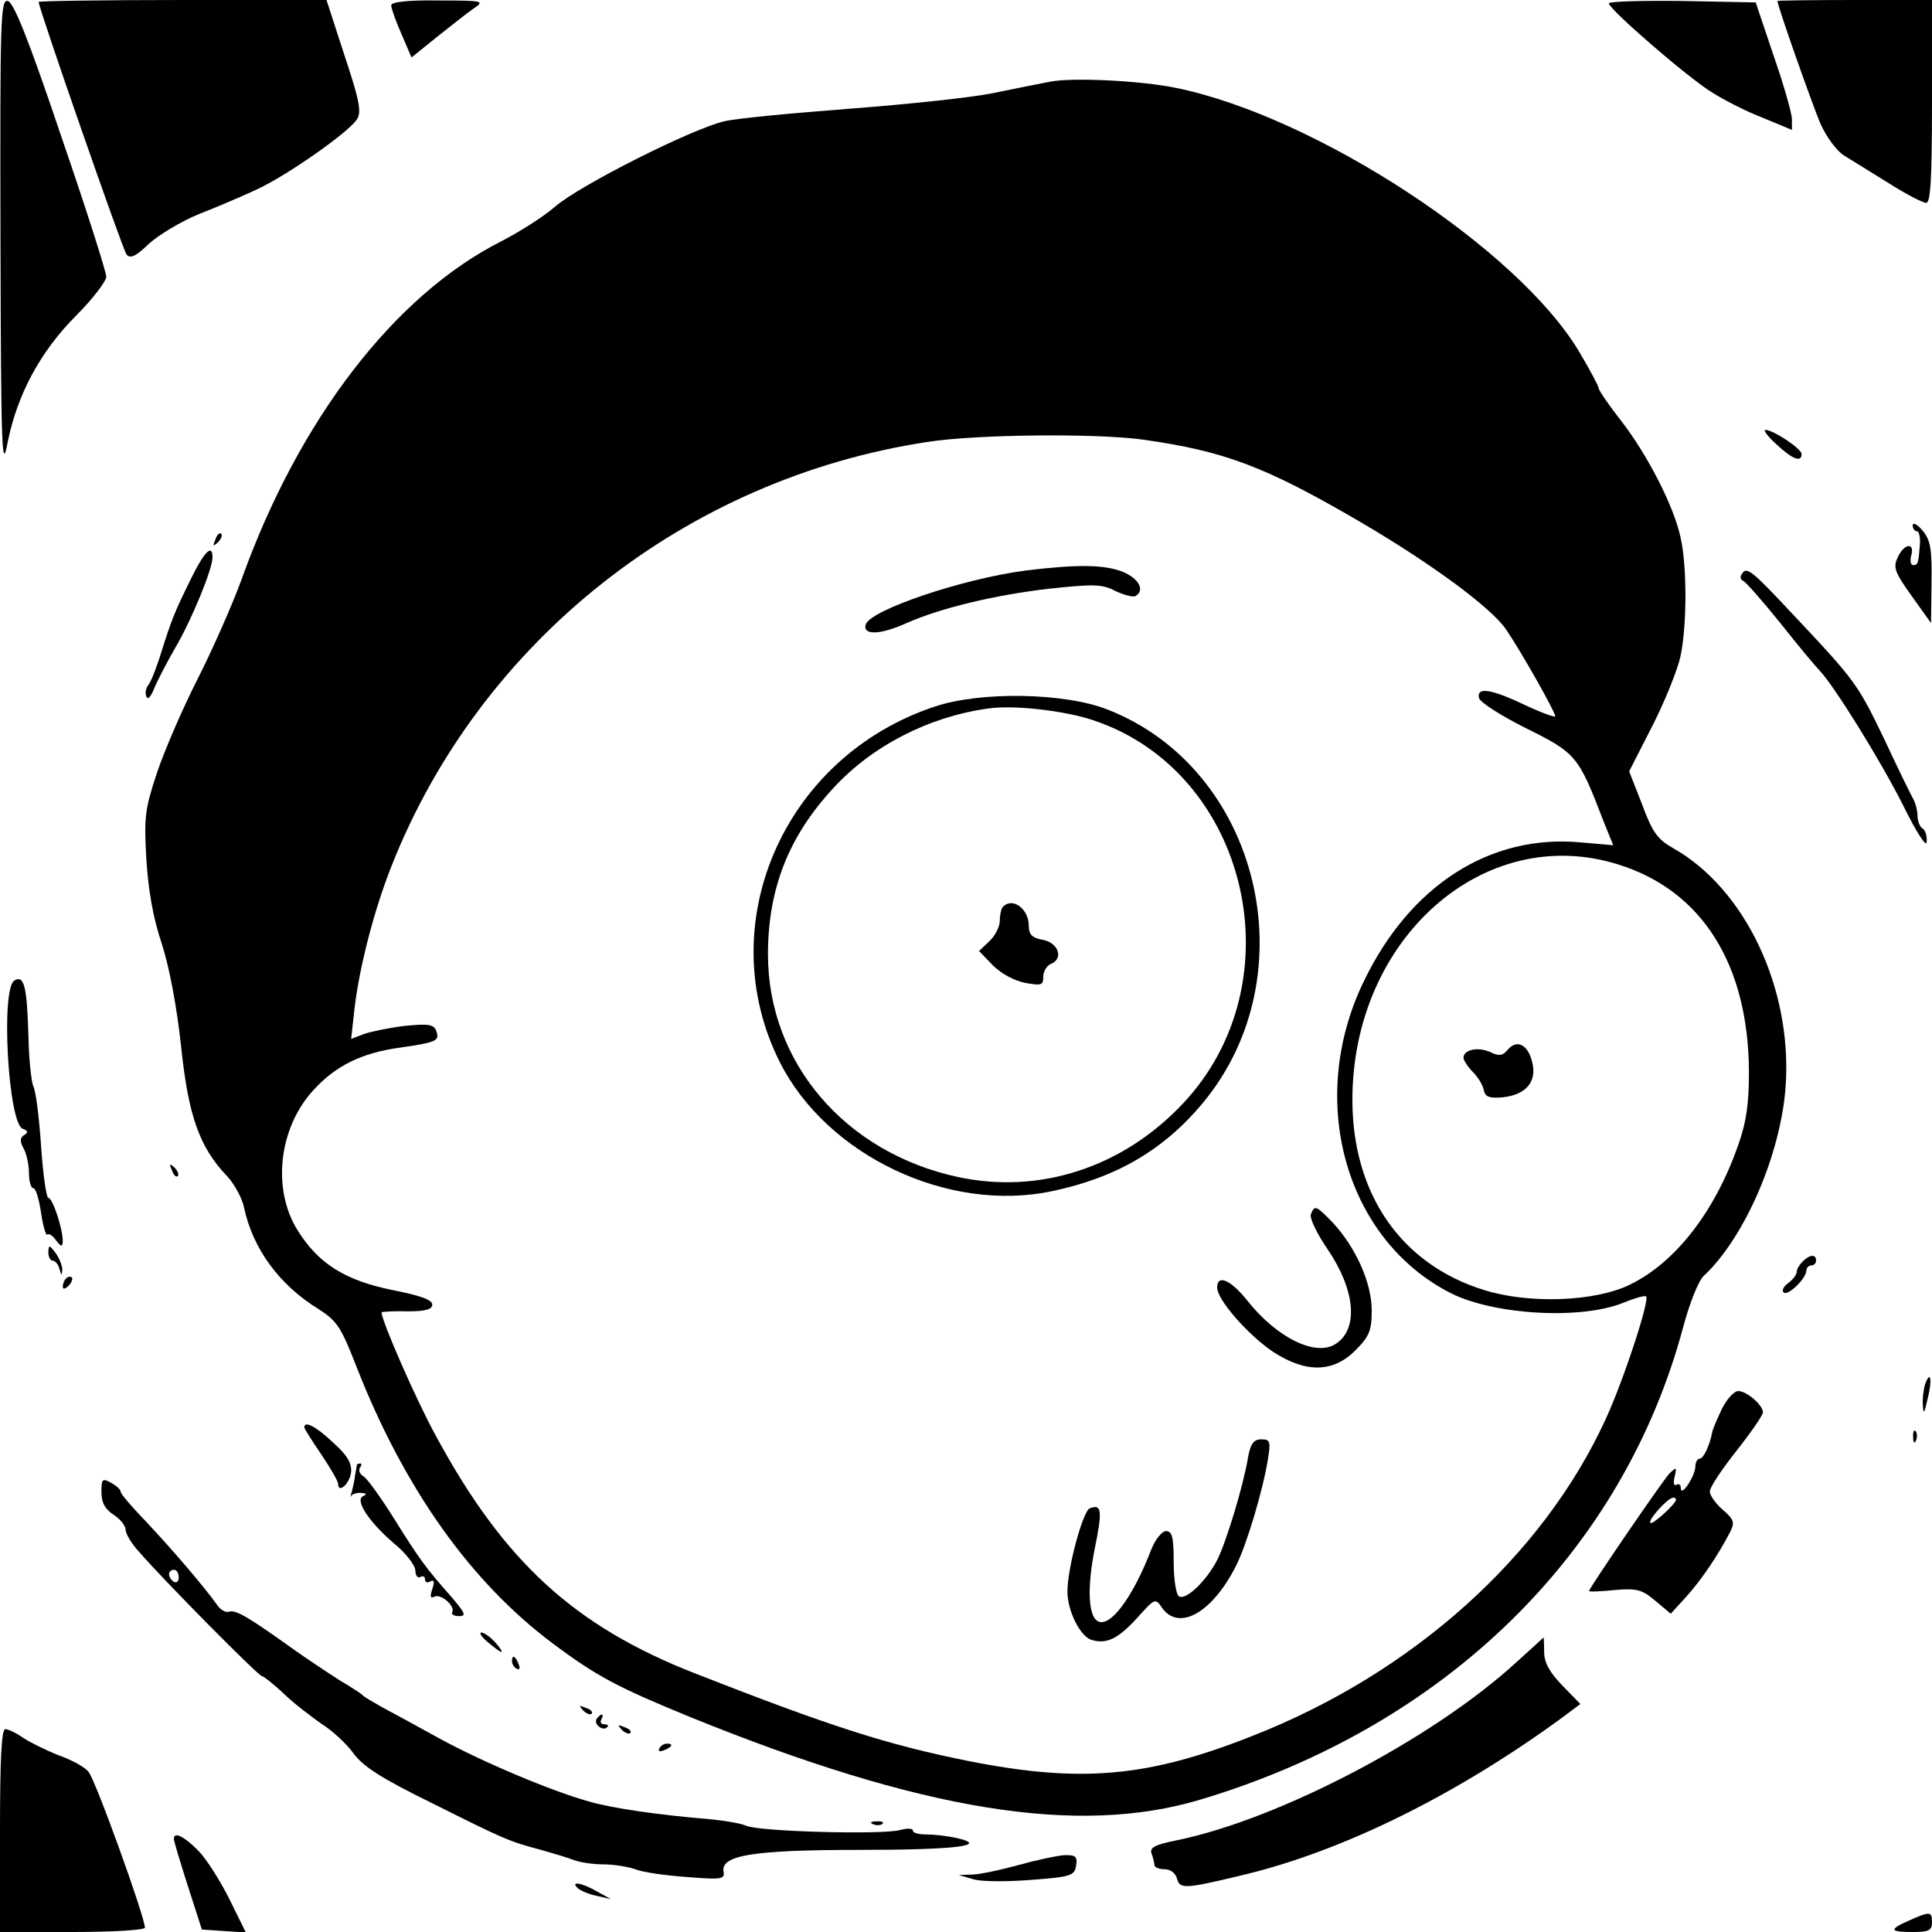
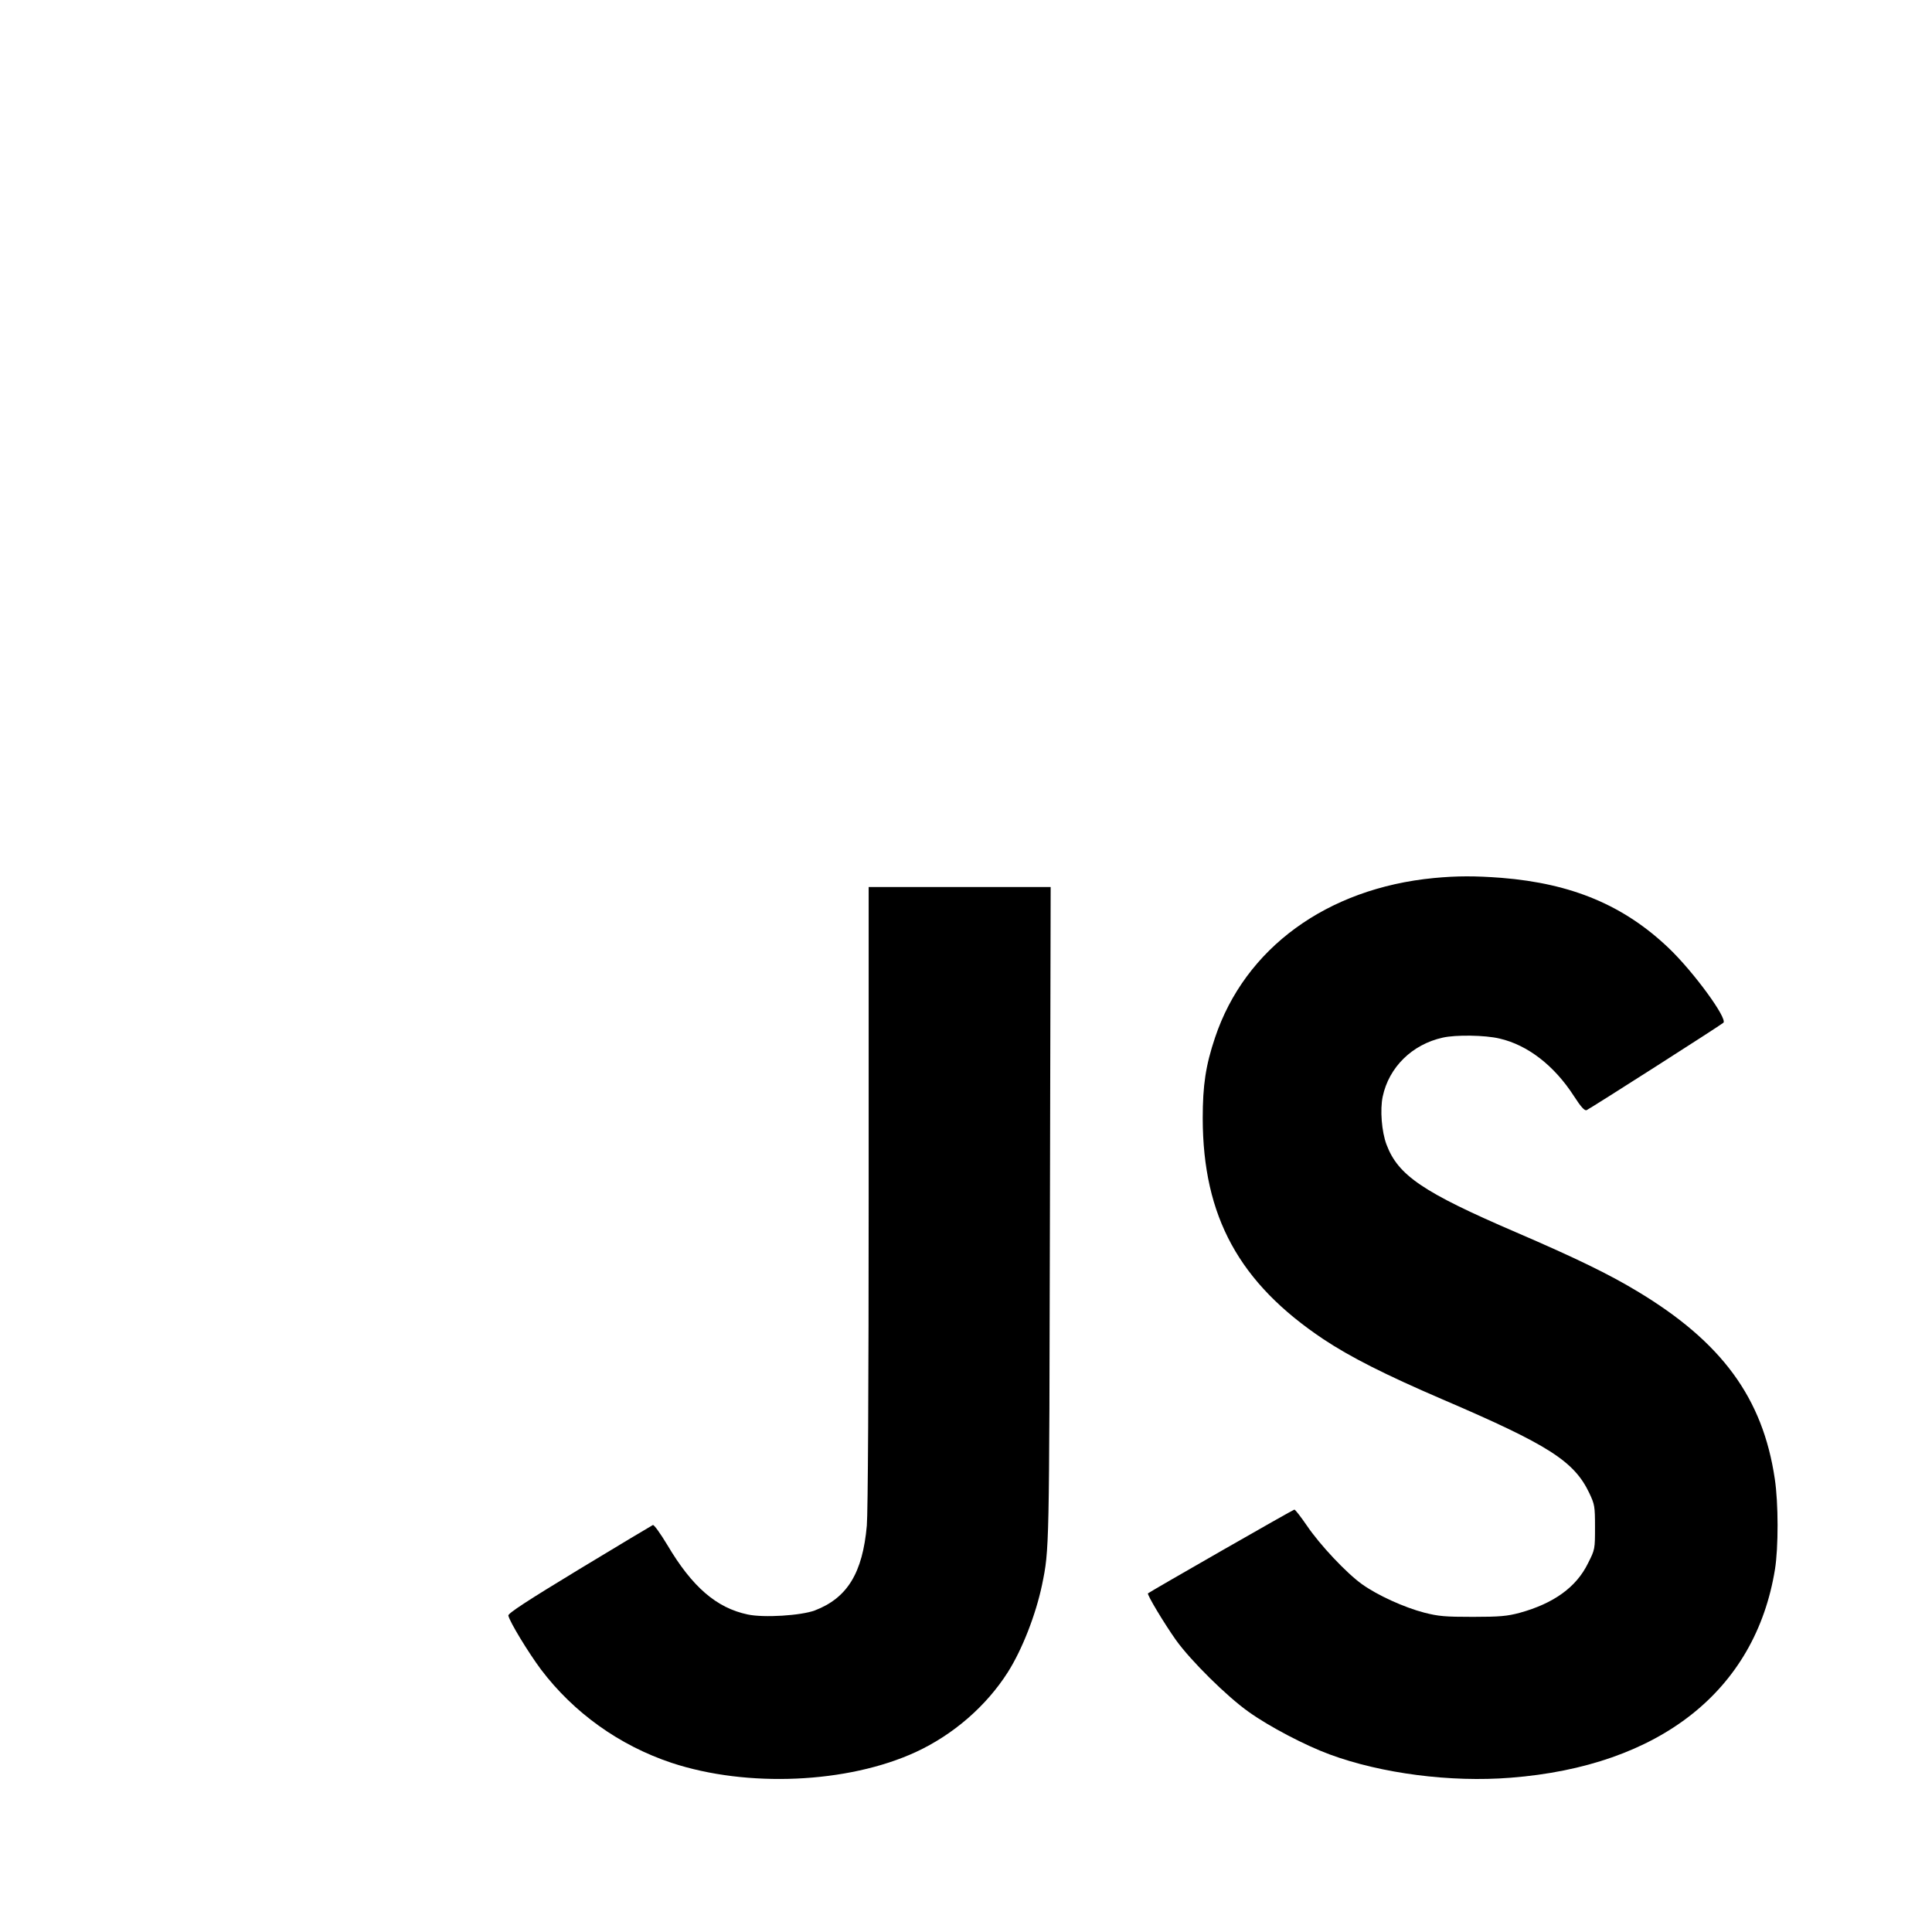
- <svg xmlns="http://www.w3.org/2000/svg" version="1.0" width="400pt" height="400pt" viewBox="0 0 400 400" preserveAspectRatio="xMidYMid meet">
-   <g transform="translate(0,400) scale(0.1,-0.1)" fill="#000000" stroke="none">
-     <path d="M1 3508 c1 -448 3 -487 15 -423 20 99 68 188 142 262 34 34 62 71 62 80 0 10 -42 142 -94 293 -67 199 -98 276 -110 278 -15 3 -16 -36 -15 -490z" />
-     <path d="M80 3996 c0 -13 174 -513 182 -523 8 -9 19 -4 46 22 21 19 66 46 102 61 36 14 90 37 120 51 62 28 192 119 209 146 10 15 5 40 -26 133 l-37 114 -298 0 c-164 0 -298 -2 -298 -4z" />
-     <path d="M810 3989 c0 -6 9 -32 21 -59 l21 -49 52 42 c29 23 63 50 76 59 24 16 22 17 -72 17 -63 1 -98 -3 -98 -10z" />
-     <path d="M3331 3993 c1 -13 164 -154 213 -184 25 -16 72 -40 106 -53 l60 -25 0 22 c0 12 -17 72 -38 132 l-37 110 -152 3 c-84 1 -153 -1 -152 -5z" />
-     <path d="M3680 3998 c0 -10 72 -214 89 -254 12 -27 33 -56 49 -66 15 -9 56 -35 92 -57 36 -23 71 -41 78 -41 9 0 12 49 12 210 l0 210 -160 0 c-88 0 -160 -1 -160 -2z" />
-     <path d="M2175 3831 c-22 -4 -76 -15 -120 -24 -44 -9 -177 -23 -295 -32 -118 -9 -235 -20 -260 -26 -66 -15 -299 -132 -351 -177 -24 -21 -75 -53 -112 -72 -221 -112 -419 -370 -537 -700 -19 -52 -60 -145 -91 -206 -31 -61 -69 -149 -84 -194 -25 -75 -27 -92 -22 -179 4 -64 14 -122 32 -175 16 -50 31 -130 40 -213 15 -144 38 -208 95 -268 15 -16 31 -45 35 -64 18 -86 73 -161 154 -211 39 -25 47 -37 80 -122 99 -252 237 -445 406 -571 91 -68 133 -90 284 -152 478 -194 802 -247 1056 -171 508 152 875 511 1000 979 13 49 32 96 42 105 85 79 160 252 170 393 14 203 -84 409 -233 493 -32 18 -43 33 -64 90 l-27 69 48 94 c26 51 52 116 58 143 14 64 14 191 0 249 -14 64 -68 169 -122 239 -26 33 -47 64 -47 68 0 4 -18 38 -40 75 -127 214 -546 488 -835 547 -72 15 -214 22 -260 13z m190 -741 c171 -24 255 -56 452 -171 150 -88 271 -178 301 -222 32 -47 102 -171 102 -180 0 -3 -28 7 -62 23 -71 34 -101 38 -96 15 2 -9 46 -37 98 -63 103 -51 108 -57 159 -190 l21 -52 -68 6 c-186 17 -352 -88 -448 -287 -120 -246 -39 -536 181 -647 91 -45 272 -55 359 -18 22 9 41 14 44 12 8 -8 -47 -175 -84 -255 -130 -283 -399 -525 -731 -655 -217 -86 -355 -98 -588 -52 -169 34 -284 71 -565 181 -251 98 -397 232 -538 493 -40 73 -112 237 -112 255 0 1 24 3 53 2 38 0 52 4 52 14 0 10 -26 19 -82 30 -99 20 -154 55 -197 124 -53 85 -39 211 32 289 46 51 100 78 180 89 76 11 83 14 75 35 -5 13 -16 15 -65 10 -33 -4 -71 -12 -85 -17 l-26 -10 7 63 c10 85 40 203 77 296 184 465 609 801 1109 877 103 16 349 18 445 5z m986 -880 c173 -54 269 -207 270 -429 0 -65 -5 -103 -22 -151 -48 -138 -130 -244 -225 -290 -72 -35 -208 -40 -301 -11 -172 53 -273 199 -273 394 0 334 273 575 551 487z" />
-     <path d="M2125 2819 c-132 -17 -327 -83 -333 -113 -5 -22 32 -20 85 4 70 31 182 58 294 71 94 10 111 10 139 -5 18 -8 36 -13 41 -10 20 12 7 36 -26 50 -38 15 -93 16 -200 3z" />
-     <path d="M1935 2537 c-313 -104 -464 -452 -320 -737 98 -193 349 -312 564 -266 133 28 231 86 311 182 221 266 118 692 -197 815 -89 35 -263 38 -358 6z m328 -28 c322 -107 424 -543 185 -795 -124 -131 -295 -187 -464 -151 -234 50 -394 237 -394 461 0 136 43 245 136 345 80 87 197 147 319 164 52 8 158 -4 218 -24z" />
-     <path d="M2077 2123 c-4 -3 -7 -17 -7 -29 0 -13 -10 -32 -22 -43 l-21 -20 29 -30 c17 -17 45 -32 67 -36 33 -6 37 -5 37 13 0 11 7 22 15 26 27 10 18 43 -15 50 -23 4 -30 11 -30 29 0 35 -33 60 -53 40z" />
-     <path d="M2714 1486 c-3 -8 13 -41 35 -73 57 -84 64 -164 17 -195 -41 -28 -123 12 -185 91 -34 42 -61 53 -61 25 0 -25 64 -98 116 -133 68 -44 124 -43 170 3 29 29 34 41 34 83 0 57 -33 130 -80 181 -35 36 -38 38 -46 18z" />
-     <path d="M2584 983 c-10 -60 -45 -175 -64 -213 -23 -44 -65 -84 -79 -75 -6 3 -11 35 -11 71 0 51 -3 64 -16 64 -8 0 -22 -17 -30 -37 -39 -102 -87 -165 -112 -149 -19 12 -21 70 -6 147 17 82 15 96 -10 86 -14 -6 -46 -123 -46 -172 0 -40 26 -92 49 -100 32 -10 56 2 96 46 36 40 37 41 51 20 35 -49 104 -10 153 87 22 43 56 158 66 220 6 38 5 42 -14 42 -15 0 -22 -9 -27 -37z" />
-     <path d="M3121 1826 c-10 -12 -18 -13 -36 -4 -25 11 -55 5 -55 -12 0 -5 9 -19 19 -29 11 -11 21 -27 23 -38 3 -14 11 -17 38 -15 50 5 73 33 62 74 -9 36 -32 47 -51 24z" />
-     <path d="M3678 3080 c33 -31 52 -38 52 -20 0 11 -59 50 -75 50 -5 0 5 -14 23 -30z" />
-     <path d="M3960 2913 c0 -7 4 -13 9 -13 4 0 7 -12 6 -27 -3 -39 -4 -43 -14 -43 -5 0 -7 9 -4 20 8 28 -15 25 -28 -4 -10 -21 -6 -31 29 -80 l40 -56 1 84 c1 70 -2 87 -18 107 -11 13 -20 18 -21 12z" />
-     <path d="M446 2883 c-6 -14 -5 -15 5 -6 7 7 10 15 7 18 -3 3 -9 -2 -12 -12z" />
-     <path d="M396 2803 c-35 -71 -40 -84 -62 -153 -9 -30 -21 -60 -26 -67 -6 -7 -8 -18 -5 -25 3 -8 9 -1 16 16 6 15 26 54 44 85 34 58 77 163 77 187 0 29 -17 12 -44 -43z" />
-     <path d="M3606 2811 c-4 -5 -2 -11 2 -13 5 -1 40 -41 78 -88 37 -47 74 -91 81 -98 30 -31 126 -186 172 -277 29 -59 50 -91 50 -78 1 12 -3 25 -9 28 -5 3 -10 15 -10 26 0 10 -4 27 -10 37 -5 9 -32 64 -59 122 -55 114 -59 120 -189 258 -87 93 -96 100 -106 83z" />
-     <path d="M30 1970 c-29 -16 -13 -296 17 -307 11 -4 12 -8 3 -13 -9 -6 -9 -13 -1 -28 6 -11 11 -34 11 -51 0 -17 4 -31 9 -31 5 0 12 -23 16 -51 4 -27 10 -48 13 -45 3 3 11 -2 18 -12 11 -14 13 -14 14 -2 0 26 -21 90 -30 90 -4 0 -11 48 -15 108 -4 59 -11 114 -16 123 -4 9 -9 54 -10 100 -3 107 -9 131 -29 119z" />
-     <path d="M356 1577 c3 -10 9 -15 12 -12 3 3 0 11 -7 18 -10 9 -11 8 -5 -6z" />
-     <path d="M100 1408 c0 -10 4 -18 9 -18 5 0 12 -8 14 -17 4 -14 5 -15 6 -2 0 8 -6 24 -14 35 -13 17 -14 17 -15 2z" />
-     <path d="M3732 1388 c-7 -7 -12 -16 -12 -21 0 -6 -8 -16 -17 -23 -10 -7 -15 -16 -10 -20 8 -8 47 29 47 46 0 5 5 10 10 10 6 0 10 5 10 10 0 14 -13 13 -28 -2z" />
-     <path d="M137 1353 c-4 -3 -7 -11 -7 -17 0 -6 5 -5 12 2 6 6 9 14 7 17 -3 3 -9 2 -12 -2z" />
-     <path d="M3986 1135 c-3 -9 -6 -29 -5 -43 1 -22 3 -19 10 12 10 40 6 60 -5 31z" />
-     <path d="M3565 1083 c-10 -21 -19 -42 -20 -48 -5 -27 -18 -55 -26 -55 -5 0 -9 -8 -9 -17 -1 -20 -30 -64 -30 -44 0 7 -4 10 -9 7 -5 -4 -7 4 -4 16 5 21 4 21 -10 8 -13 -13 -167 -238 -167 -244 0 -2 24 -1 53 2 46 4 57 1 85 -23 l31 -26 33 36 c32 36 65 85 90 133 10 20 8 26 -15 46 -15 13 -27 30 -27 38 0 9 25 46 55 84 30 38 55 74 55 80 0 15 -34 44 -51 44 -9 0 -24 -17 -34 -37z m-95 -188 c0 -8 -49 -53 -53 -48 -6 5 34 50 46 52 4 1 7 -1 7 -4z" />
-     <path d="M630 1045 c0 -3 16 -28 35 -56 19 -28 35 -56 35 -61 0 -22 25 1 27 25 1 19 -9 35 -38 61 -35 33 -59 45 -59 31z" />
-     <path d="M3961 1024 c0 -11 3 -14 6 -6 3 7 2 16 -1 19 -3 4 -6 -2 -5 -13z" />
-     <path d="M739 968 c0 -2 -2 -12 -4 -23 -1 -11 -5 -27 -7 -35 -3 -8 -3 -12 -1 -7 3 4 12 7 21 6 10 0 12 -3 5 -6 -20 -7 9 -52 61 -97 26 -21 46 -47 46 -58 0 -10 5 -16 10 -13 6 3 10 1 10 -5 0 -6 5 -8 11 -4 8 4 9 -1 4 -16 -5 -15 -4 -20 4 -16 13 8 45 -20 37 -32 -2 -4 4 -8 14 -8 16 0 13 6 -13 37 -55 62 -68 80 -120 163 -28 45 -57 85 -64 89 -8 5 -11 12 -8 18 4 5 4 9 1 9 -3 0 -6 -1 -7 -2z" />
-     <path d="M210 911 c0 -22 7 -35 25 -47 14 -9 25 -23 25 -31 0 -8 12 -29 28 -46 52 -60 247 -257 254 -257 3 0 25 -17 47 -38 22 -21 58 -48 78 -62 21 -13 50 -40 64 -59 20 -28 57 -52 165 -105 150 -75 157 -78 224 -96 25 -7 55 -16 68 -21 13 -5 40 -9 62 -9 21 0 51 -5 65 -10 14 -6 62 -13 106 -16 72 -6 80 -5 77 11 -6 34 61 45 282 45 200 0 271 9 199 25 -19 4 -46 7 -61 7 -16 0 -28 3 -28 8 0 5 -12 5 -27 1 -38 -10 -293 -3 -318 9 -11 5 -47 11 -80 14 -98 8 -197 22 -245 36 -76 21 -219 81 -309 130 -47 26 -102 56 -121 66 -19 11 -37 21 -40 25 -3 3 -23 16 -45 29 -22 14 -69 45 -104 70 -88 63 -114 78 -127 73 -7 -2 -18 4 -25 15 -28 39 -96 118 -146 171 -29 30 -53 58 -53 62 0 5 -9 13 -20 19 -18 10 -20 8 -20 -19z m160 -177 c0 -8 -4 -12 -10 -9 -5 3 -10 10 -10 16 0 5 5 9 10 9 6 0 10 -7 10 -16z" />
-     <path d="M1010 600 c13 -11 25 -20 28 -20 3 0 -3 9 -13 20 -10 11 -23 20 -28 20 -6 0 0 -9 13 -20z" />
-     <path d="M3140 559 c-172 -158 -490 -325 -703 -369 -45 -9 -57 -15 -53 -27 3 -8 6 -19 6 -24 0 -5 9 -9 21 -9 12 0 23 -8 26 -20 6 -21 16 -21 132 7 205 48 440 163 660 323 l43 32 -38 39 c-26 27 -37 47 -37 69 0 16 -1 30 -1 30 -1 -1 -26 -24 -56 -51z" />
-     <path d="M1060 561 c0 -6 4 -13 10 -16 6 -3 7 1 4 9 -7 18 -14 21 -14 7z" />
-     <path d="M1207 459 c7 -7 15 -10 18 -7 3 3 -2 9 -12 12 -14 6 -15 5 -6 -5z" />
-     <path d="M1235 441 c-6 -11 13 -26 22 -17 4 3 1 6 -6 6 -7 0 -9 5 -6 10 3 6 4 10 1 10 -3 0 -7 -4 -11 -9z" />
-     <path d="M1287 419 c7 -7 15 -10 18 -7 3 3 -2 9 -12 12 -14 6 -15 5 -6 -5z" />
-     <path d="M0 210 l0 -210 150 0 c83 0 150 4 150 9 0 22 -103 308 -117 323 -8 10 -36 25 -62 34 -25 10 -58 26 -73 36 -14 10 -31 18 -37 18 -8 0 -11 -64 -11 -210z" />
-     <path d="M1365 380 c-3 -6 1 -7 9 -4 18 7 21 14 7 14 -6 0 -13 -4 -16 -10z" />
-     <path d="M1808 223 c7 -3 16 -2 19 1 4 3 -2 6 -13 5 -11 0 -14 -3 -6 -6z" />
-     <path d="M360 193 c0 -5 13 -48 29 -98 l29 -90 46 -3 45 -3 -34 69 c-19 38 -48 84 -65 101 -30 30 -50 39 -50 24z" />
-     <path d="M2110 139 c-36 -10 -78 -19 -95 -20 l-30 -1 31 -9 c17 -5 71 -5 120 -1 82 6 89 9 92 30 3 18 -1 22 -25 21 -15 -1 -57 -10 -93 -20z" />
-     <path d="M1196 91 c5 -5 23 -13 39 -16 l30 -7 -29 16 c-31 18 -56 22 -40 7z" />
-     <path d="M3953 24 c-43 -19 -41 -24 7 -24 33 0 40 3 40 20 0 23 -4 23 -47 4z" />
+ <svg xmlns="http://www.w3.org/2000/svg" version="1.0" width="1052pt" height="1052pt" viewBox="0 0 1052 1052" preserveAspectRatio="xMidYMid meet">
+   <g transform="translate(0,1052) scale(0.1,-0.1)" fill="#000000" stroke="none">
+     <path d="M7808 5739 c-583 -56 -1029 -382 -1192 -869 -51 -152 -67 -259 -67 -440 1 -535 199 -896 657 -1202 146 -97 335 -193 649 -328 578 -248 716 -336 799 -510 29 -62 31 -71 31 -185 0 -120 0 -122 -38 -197 -64 -131 -187 -219 -372 -270 -67 -18 -108 -22 -255 -22 -152 0 -187 3 -265 23 -108 28 -254 94 -339 155 -84 60 -229 214 -300 319 -33 48 -63 87 -68 87 -7 0 -780 -443 -797 -456 -7 -6 89 -165 152 -254 80 -112 278 -308 397 -392 112 -80 307 -182 440 -231 281 -104 659 -153 985 -127 812 63 1333 474 1440 1135 19 118 19 360 -1 492 -65 441 -289 746 -749 1022 -154 93 -335 181 -660 321 -507 218 -642 310 -705 477 -27 71 -36 191 -21 262 34 160 160 284 327 321 70 16 230 14 309 -5 153 -35 298 -147 405 -313 38 -59 58 -81 69 -77 16 6 730 462 745 476 24 22 -161 276 -297 406 -244 233 -527 352 -911 383 -145 11 -241 11 -368 -1z" />
+     <path d="M4730 4008 c0 -1030 -4 -1726 -10 -1795 -23 -258 -106 -394 -283 -462 -75 -28 -278 -41 -366 -22 -170 36 -302 150 -437 378 -38 63 -73 112 -79 109 -5 -2 -185 -110 -400 -240 -287 -174 -389 -241 -387 -253 7 -34 108 -200 178 -294 178 -235 426 -413 711 -508 411 -136 959 -112 1330 59 205 95 384 251 501 435 78 123 152 313 186 475 40 195 39 183 43 2018 l4 1782 -496 0 -495 0 0 -1682z" />
  </g>
</svg>
